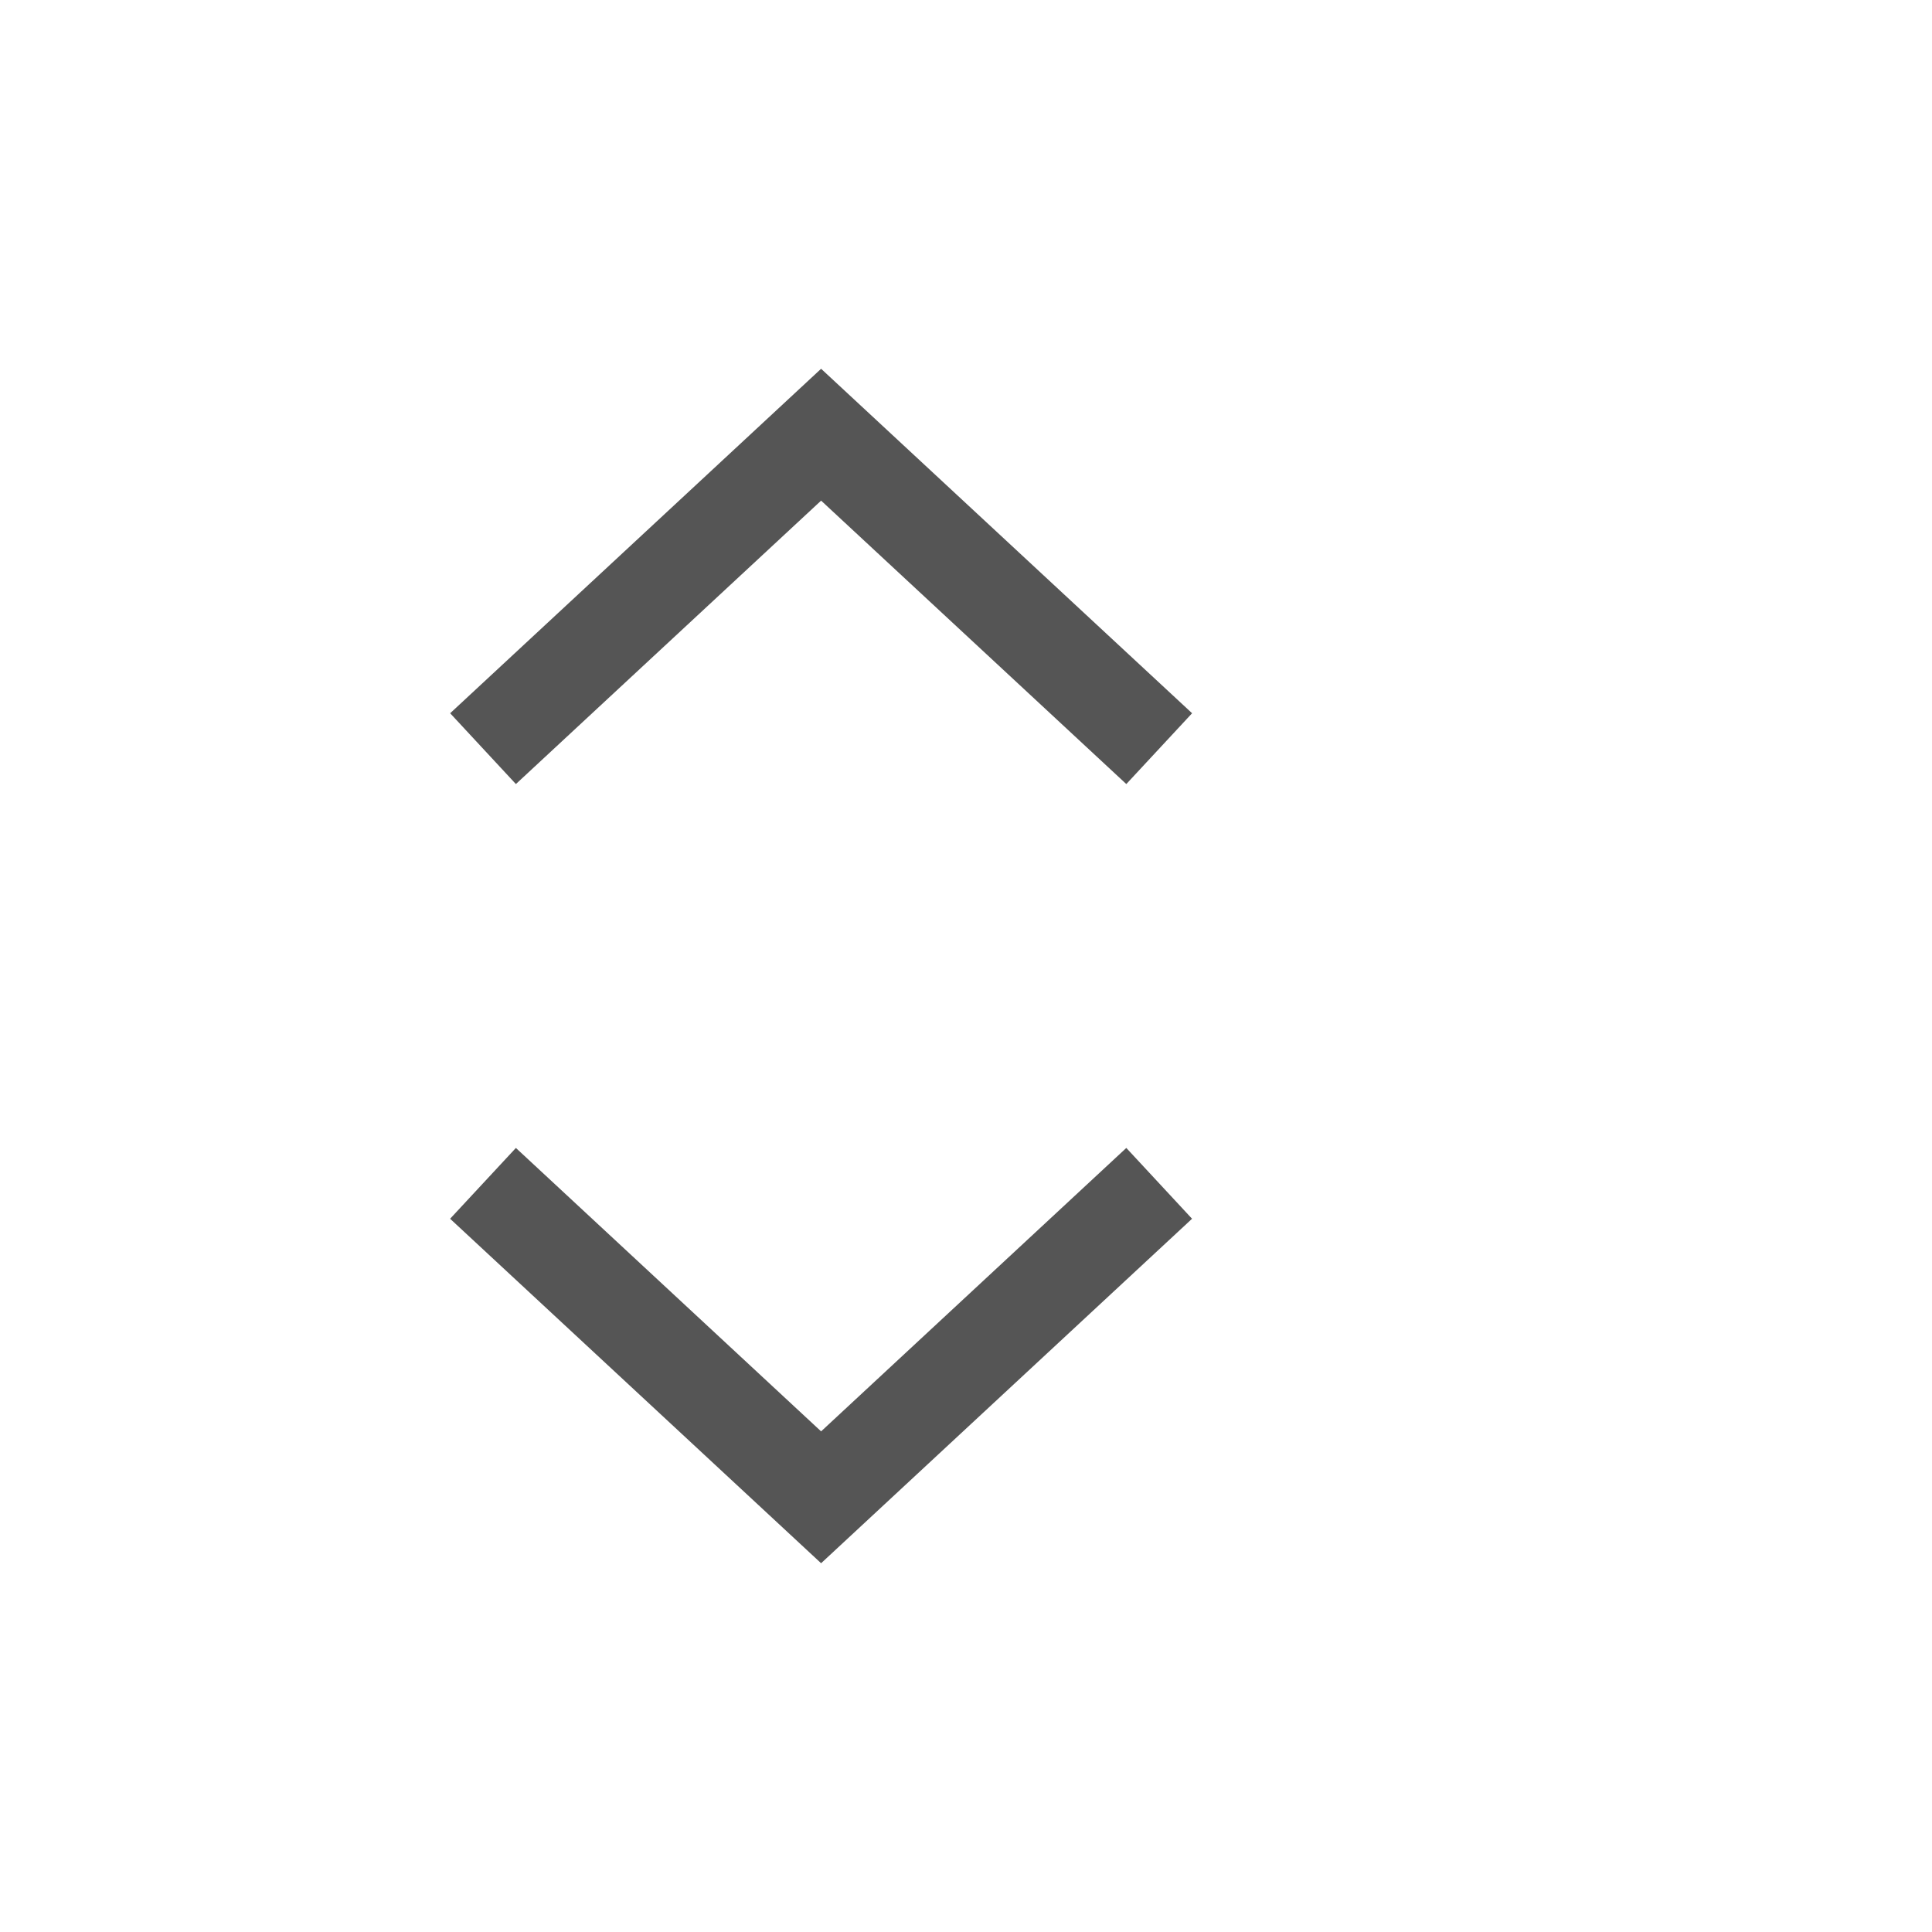
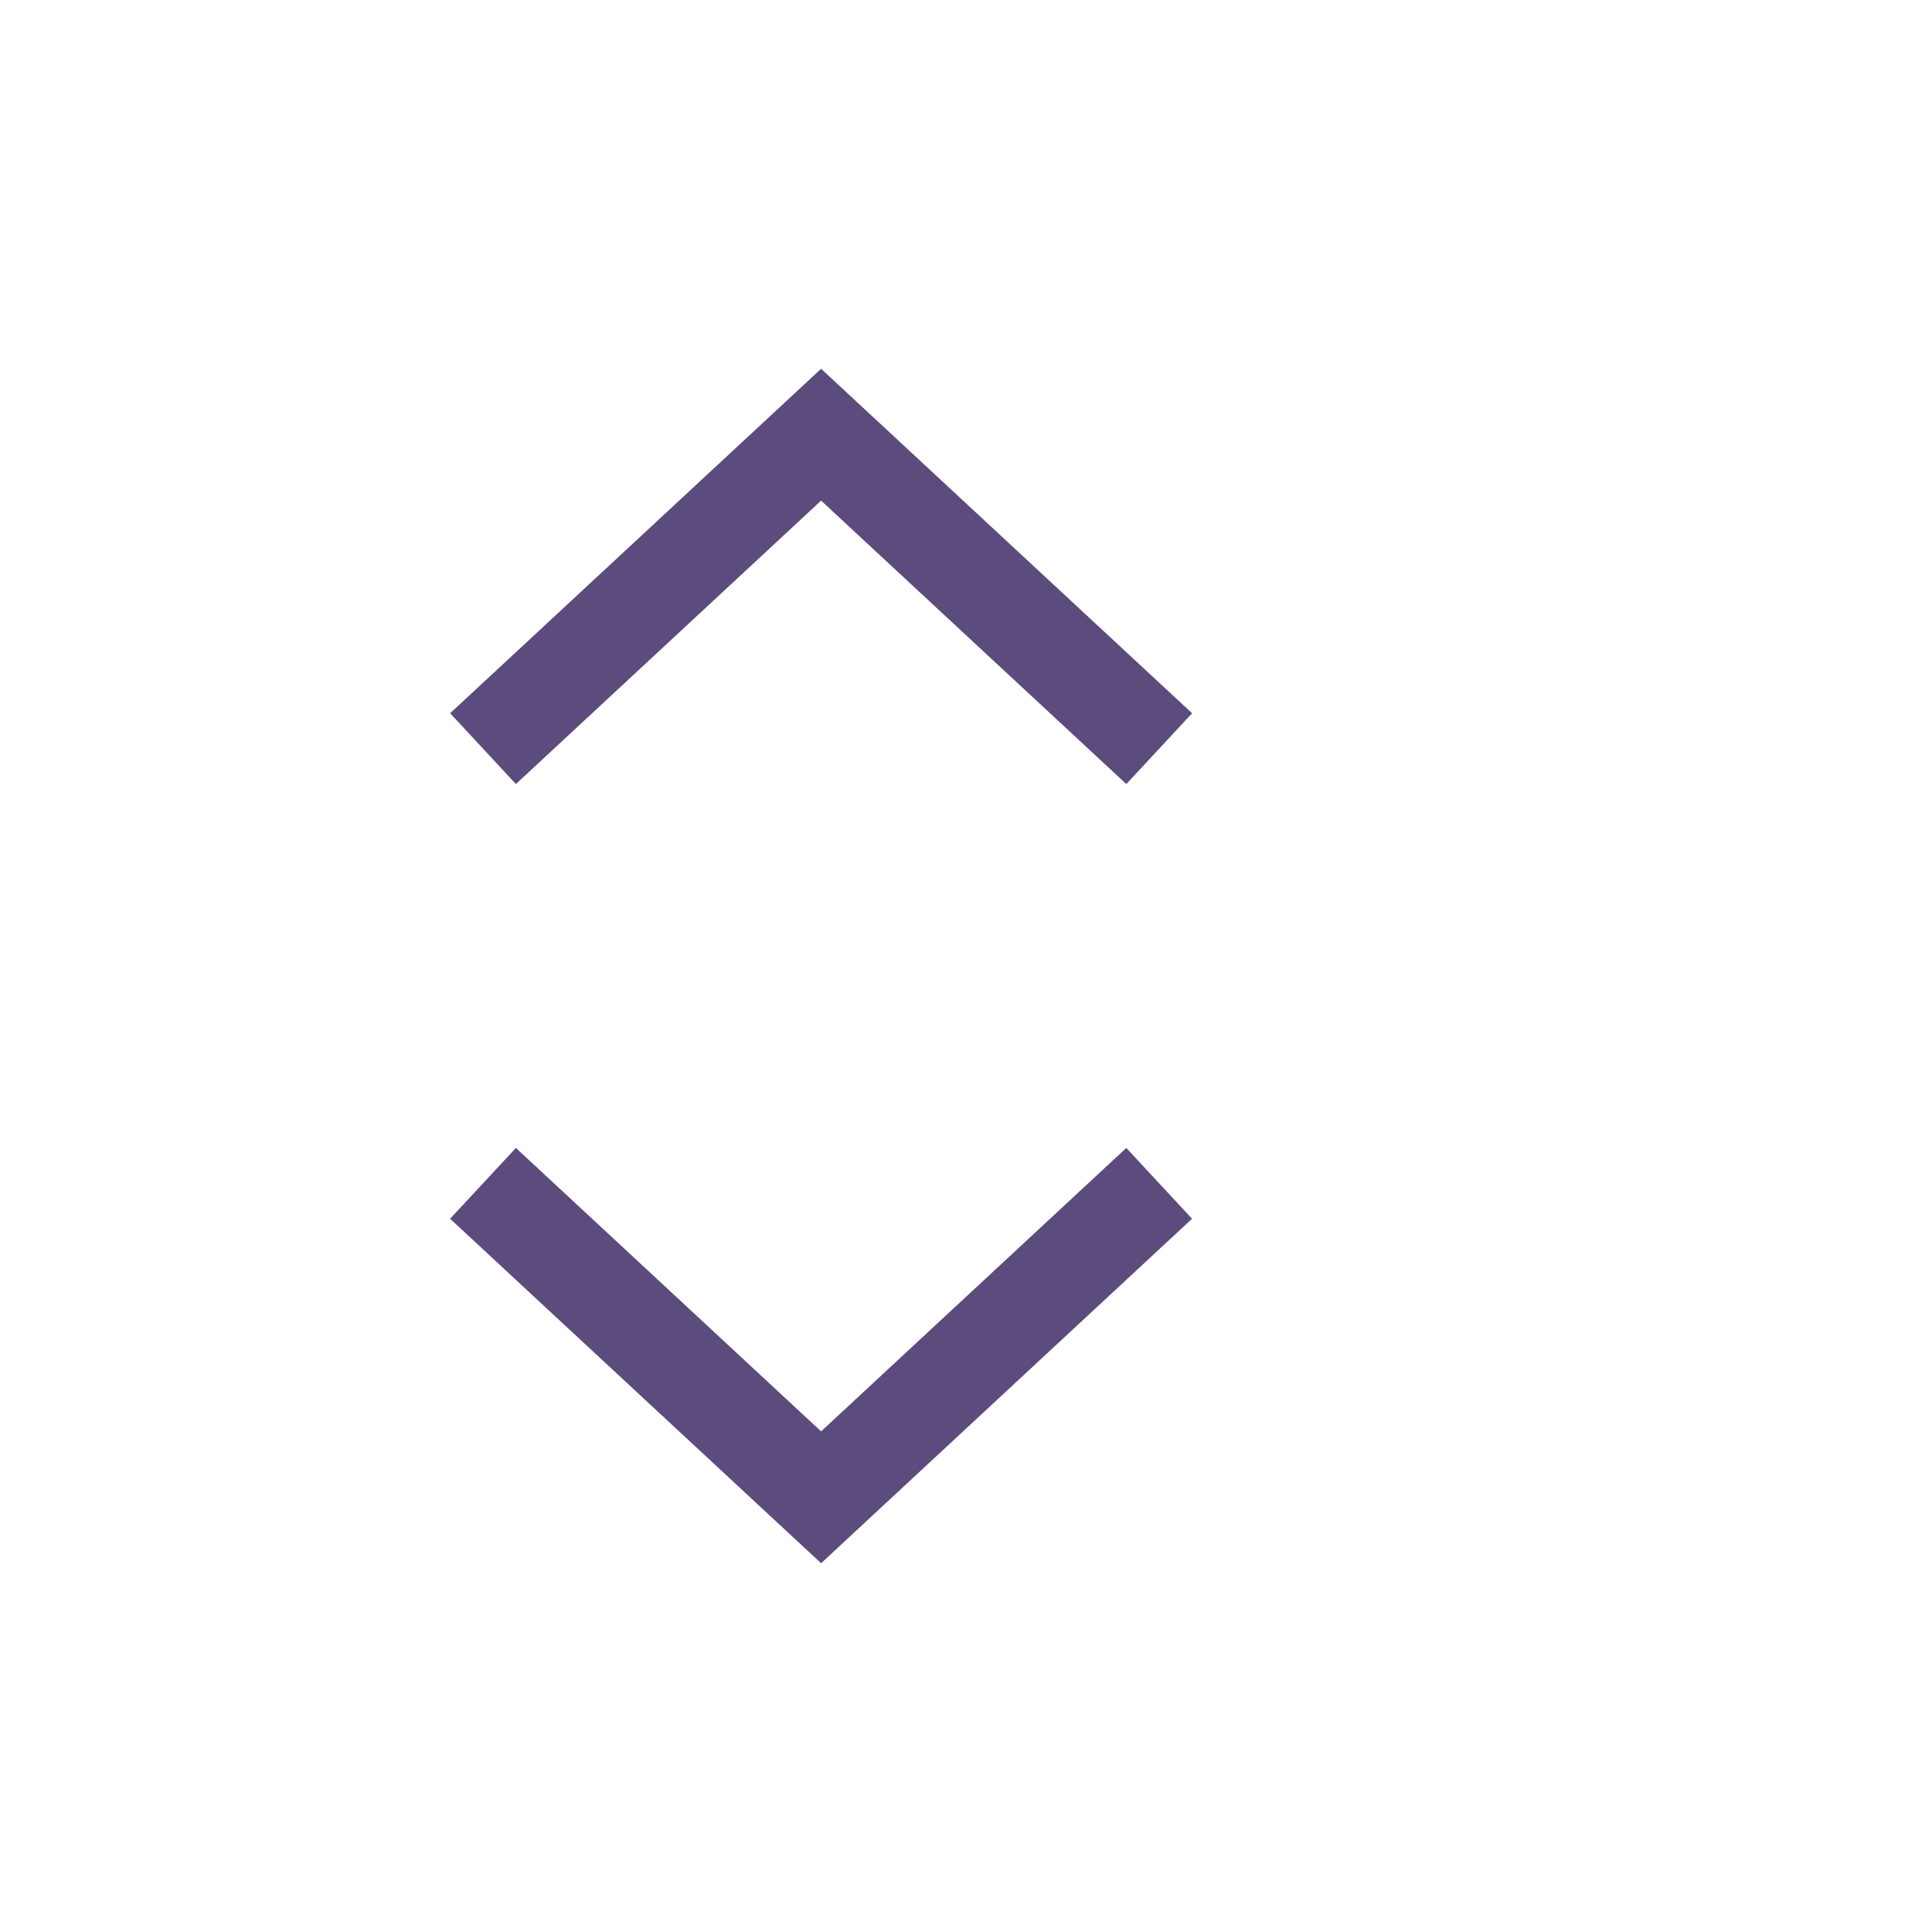
<svg xmlns="http://www.w3.org/2000/svg" width="40px" height="40px" viewBox="0 0 40 40" version="1.1">
  <g id="ComboBox" stroke="none" stroke-width="1" fill="none" fill-rule="evenodd">
    <g id="Group" transform="translate(5, 0)">
      <g id="ic-arrow-drop-down" transform="translate(0, 16)">
-         <g id="Group_8822" transform="translate(4, 7)" fill="#555555">
+         <g id="Group_8822" transform="translate(4, 7)" fill="#5C4B7D">
          <polygon id="Path_18879" points="8 9.365 0.319 2.233 1.681 0.767 8 6.635 14.319 0.767 15.68 2.233" />
        </g>
        <polygon id="Rectangle_4407" points="0 0 24 0 24 24 0 24" />
      </g>
      <g id="ic-arrow-drop-up">
        <g id="ic_arrow_drop_up" transform="translate(12, 12) rotate(180) translate(-12, -12) translate(-0, 0)">
-           <g id="Group_8822" transform="translate(4, 7)" fill="#555555">
+           <g id="Group_8822" transform="translate(4, 7)" fill="#5C4B7D">
            <polygon id="Path_18879" points="8 9.365 0.319 2.233 1.681 0.767 8 6.635 14.319 0.767 15.68 2.233" />
          </g>
          <polygon id="Rectangle_4407" points="0 0 24 0 24 24 0 24" />
        </g>
      </g>
    </g>
  </g>
</svg>
